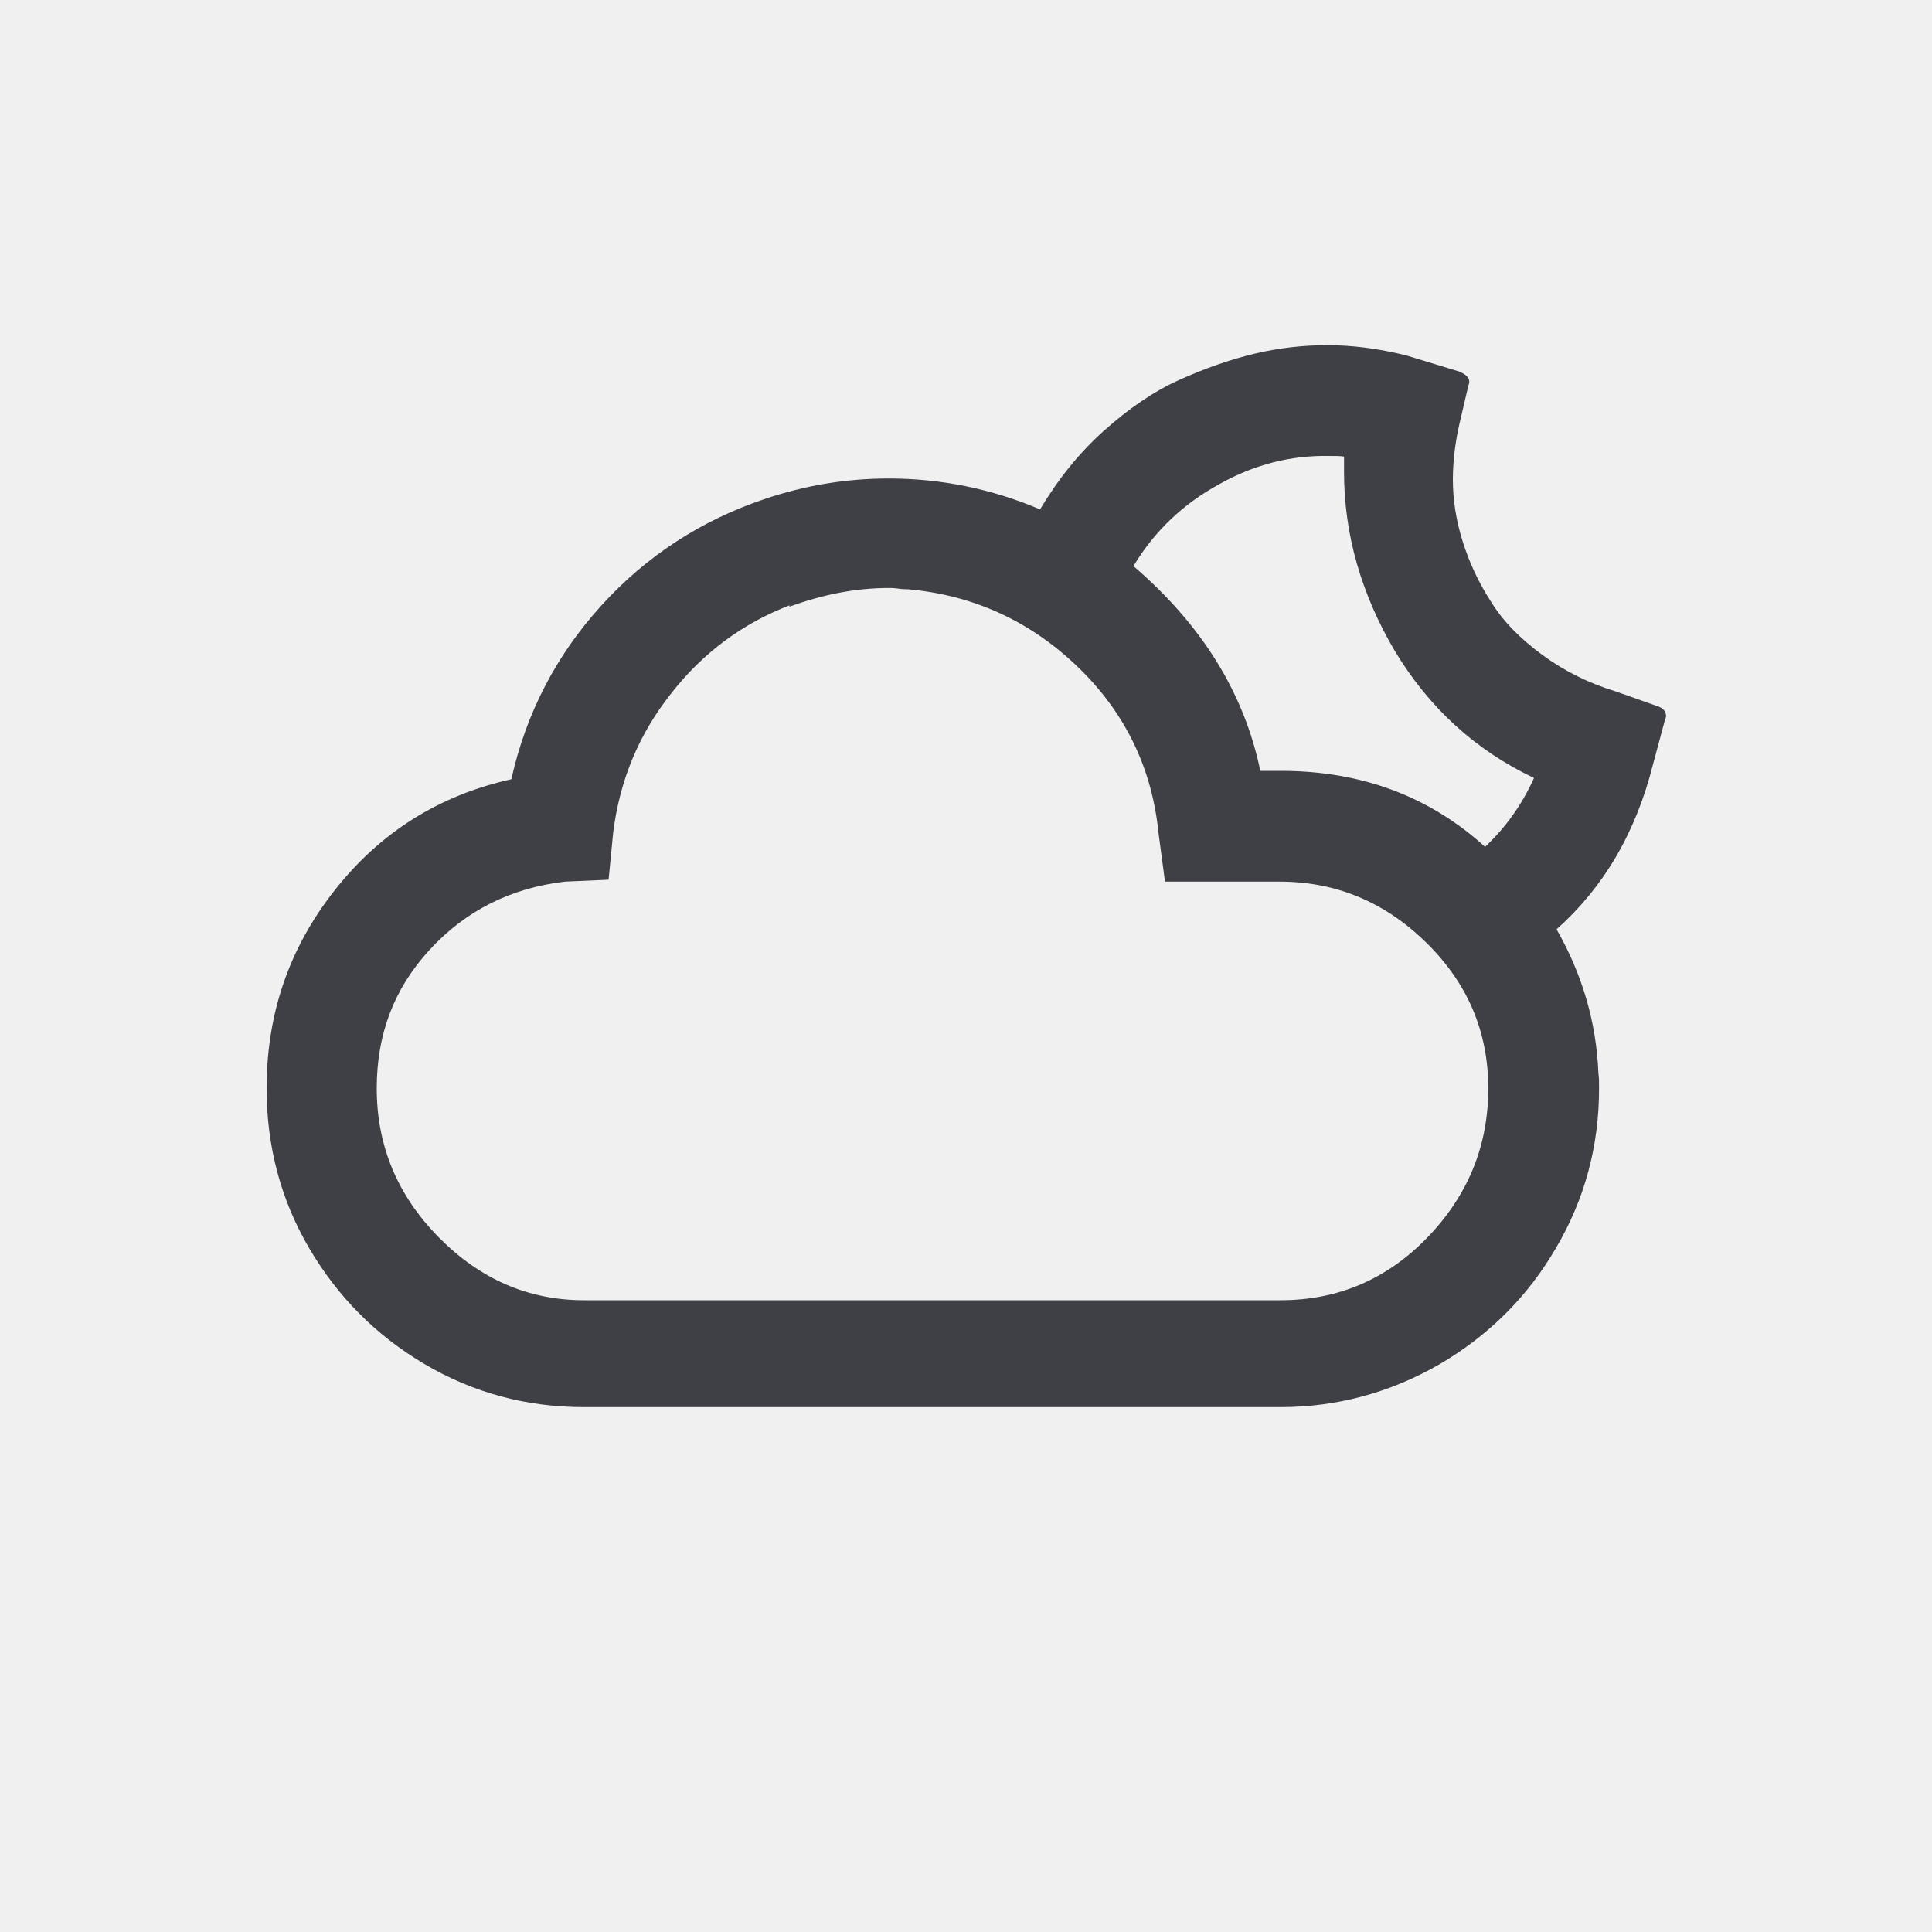
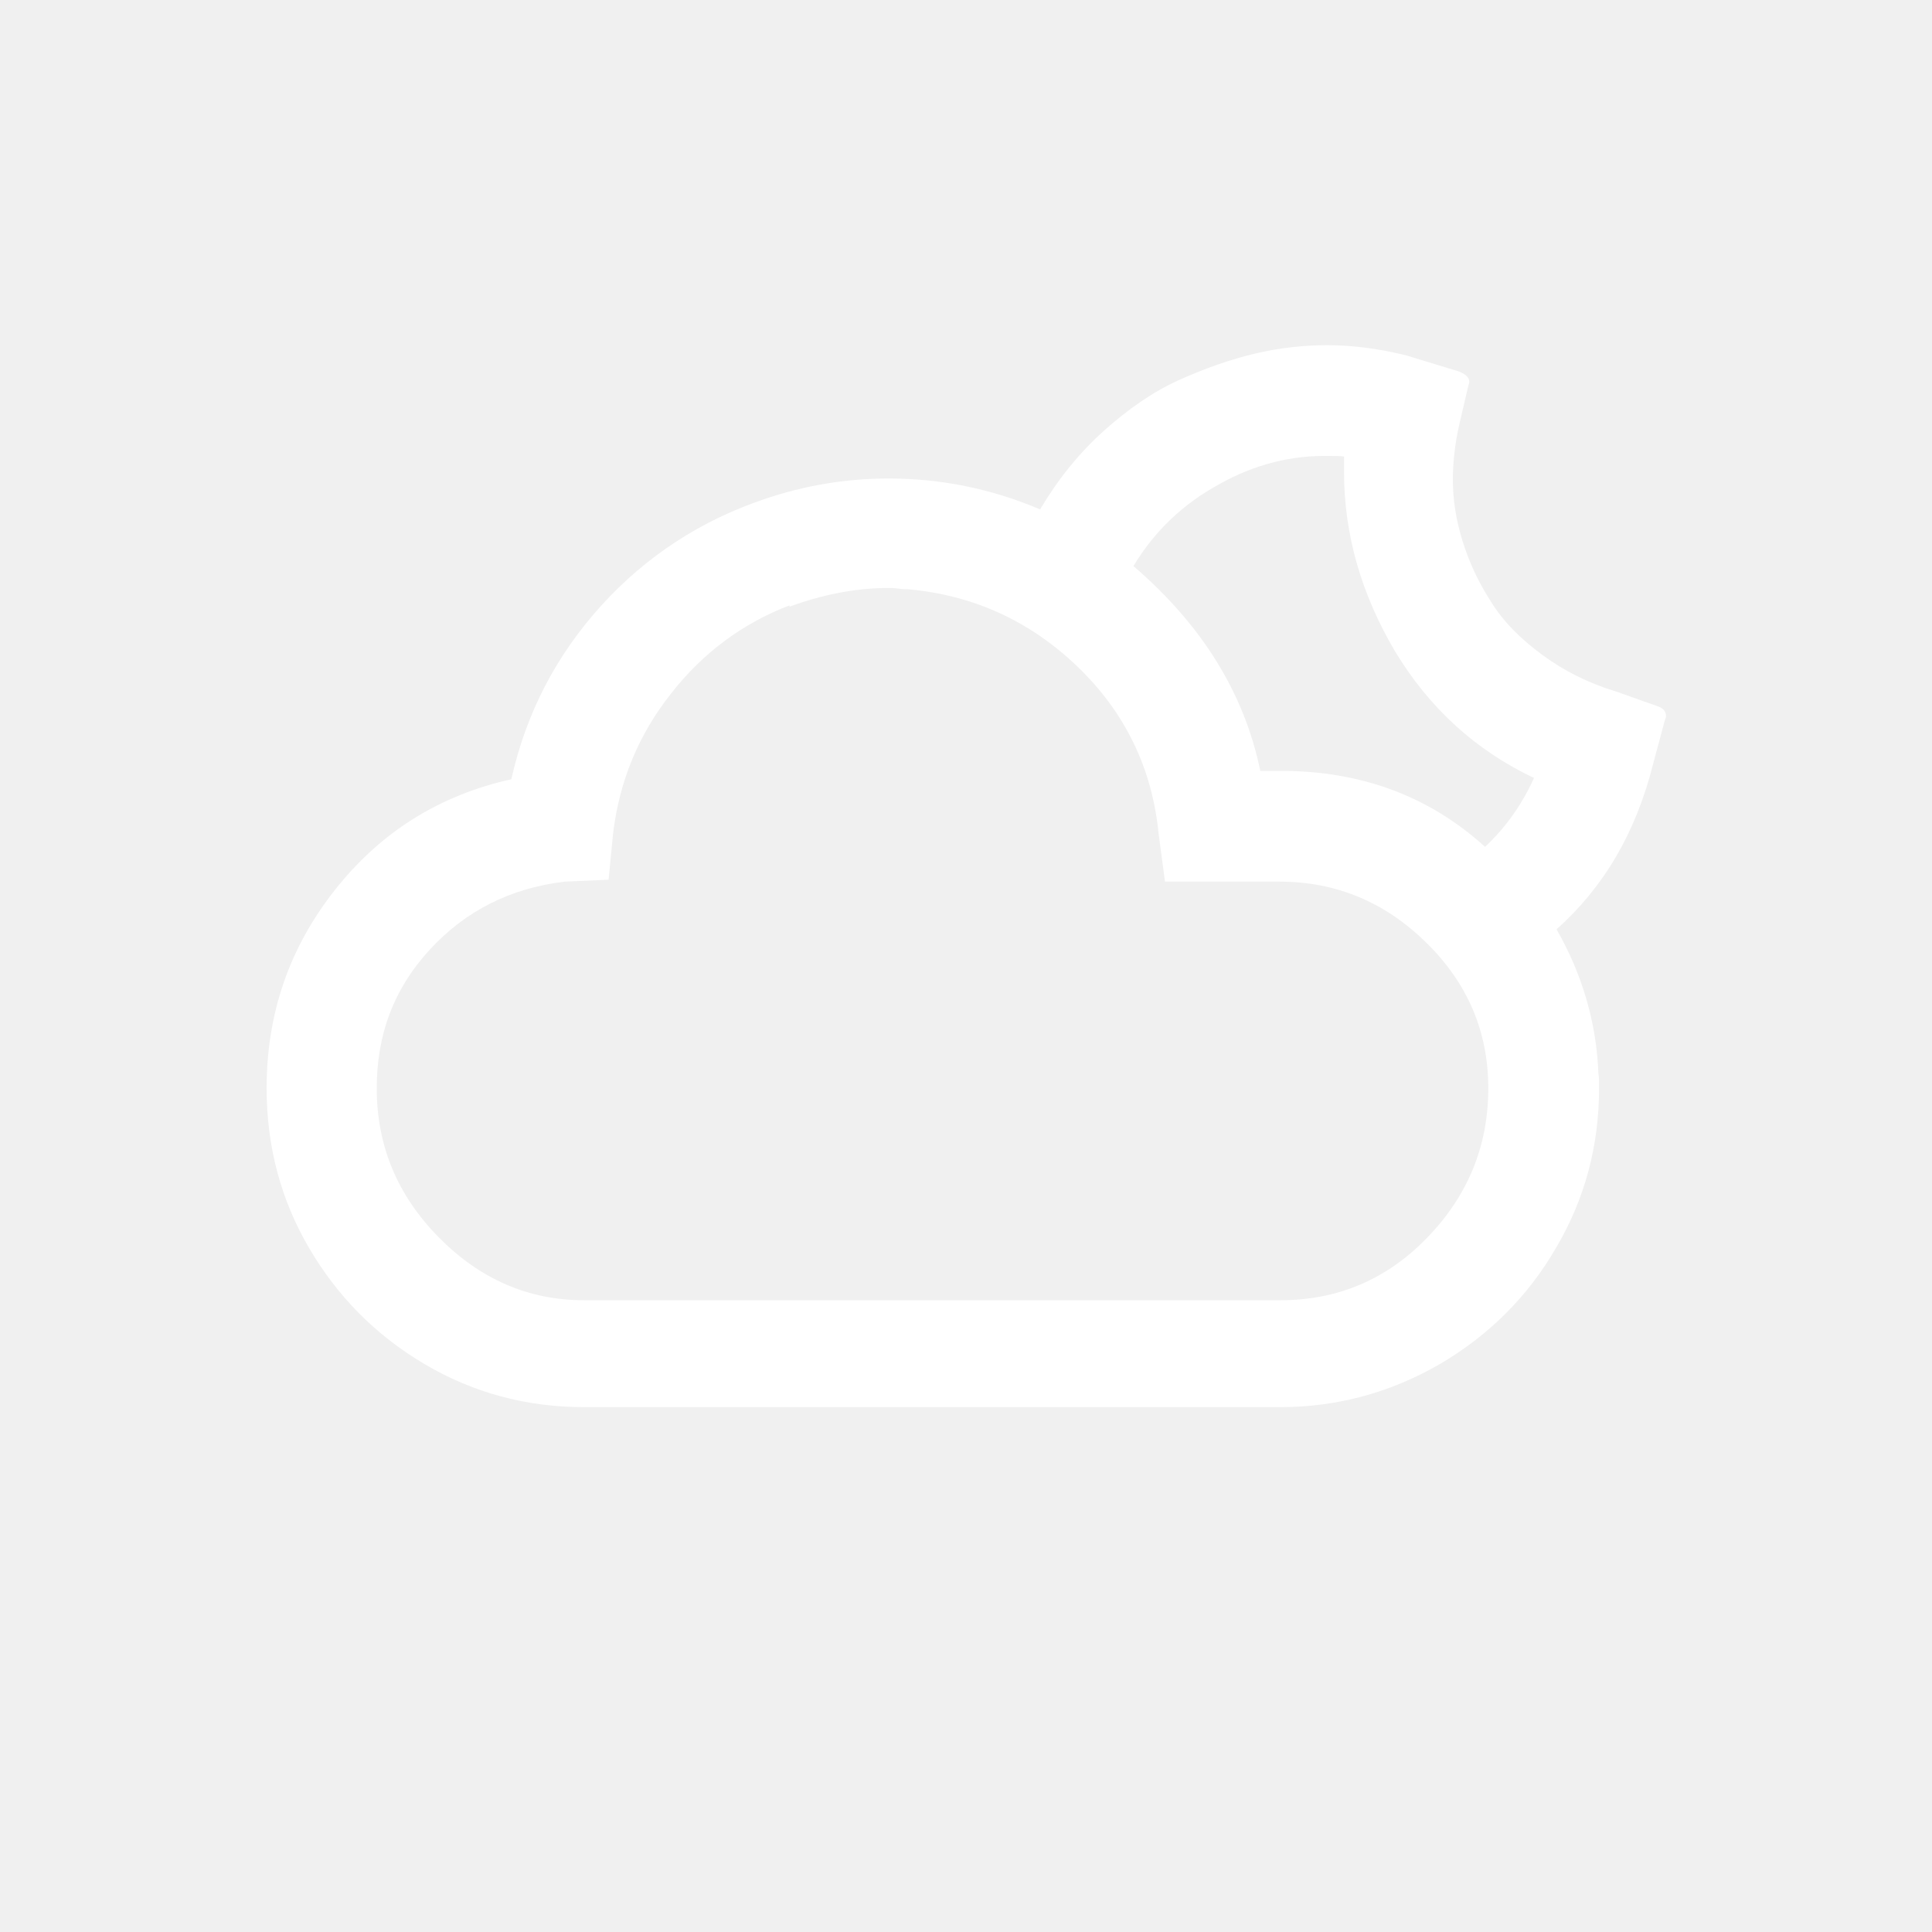
<svg x="0px" y="0px" viewBox="0 0 30 30">
-   <path fill="#3F3F46" d="M4.14,16.9c0-1.16,0.35-2.18,1.06-3.08s1.62-1.47,2.74-1.72c0.23-1.03,0.7-1.93,1.4-2.7c0.7-0.77,1.55-1.32,2.53-1.65c0.62-0.21,1.26-0.32,1.93-0.32c0.81,0,1.6,0.16,2.35,0.48c0.28-0.47,0.61-0.88,0.99-1.22c0.38-0.34,0.77-0.61,1.17-0.79c0.4-0.18,0.8-0.32,1.18-0.41s0.76-0.13,1.12-0.13c0.38,0,0.79,0.05,1.23,0.16l0.82,0.25c0.14,0.06,0.18,0.13,0.14,0.22l-0.14,0.6c-0.07,0.31-0.1,0.6-0.1,0.86c0,0.31,0.05,0.63,0.15,0.95c0.1,0.32,0.24,0.63,0.44,0.94c0.19,0.31,0.46,0.58,0.8,0.83c0.34,0.25,0.72,0.44,1.15,0.57l0.62,0.22c0.1,0.03,0.15,0.08,0.15,0.16c0,0.02-0.01,0.04-0.02,0.07l-0.18,0.67c-0.27,1.08-0.78,1.93-1.5,2.57c0.4,0.7,0.62,1.45,0.65,2.24c0.01,0.05,0.01,0.12,0.01,0.23c0,0.89-0.22,1.72-0.67,2.48c-0.44,0.76-1.05,1.36-1.8,1.8c-0.76,0.44-1.59,0.67-2.48,0.67H9.07c-0.89,0-1.72-0.22-2.48-0.67s-1.35-1.05-1.79-1.8S4.14,17.8,4.14,16.9z M5.85,16.9c0,0.89,0.32,1.66,0.96,2.31c0.64,0.65,1.39,0.98,2.26,0.98h10.81c0.89,0,1.65-0.32,2.28-0.97s0.95-1.42,0.95-2.32c0-0.88-0.32-1.63-0.96-2.26c-0.64-0.63-1.4-0.95-2.28-0.95h-1.78l-0.1-0.75c-0.1-1.01-0.52-1.88-1.26-2.59s-1.62-1.11-2.63-1.2c-0.03,0-0.08,0-0.15-0.01c-0.07-0.01-0.11-0.01-0.15-0.01c-0.51,0-1.02,0.1-1.54,0.29V9.4c-0.73,0.28-1.35,0.74-1.84,1.37c-0.5,0.63-0.8,1.35-0.9,2.17l-0.07,0.72l-0.68,0.03c-0.84,0.1-1.54,0.45-2.1,1.06S5.85,16.07,5.85,16.9z M17.6,8.79c1.06,0.91,1.72,1.97,1.97,3.18h0.32c1.24,0,2.3,0.39,3.17,1.18c0.33-0.31,0.58-0.67,0.76-1.07c-0.91-0.43-1.63-1.09-2.16-1.97c-0.52-0.88-0.79-1.81-0.79-2.78V7.09c-0.05-0.01-0.13-0.01-0.24-0.01c-0.58-0.01-1.15,0.13-1.7,0.44C18.38,7.82,17.93,8.24,17.6,8.79z" />
+   <path fill="white" d="M4.14,16.9c0-1.16,0.35-2.18,1.06-3.08s1.62-1.47,2.74-1.72c0.23-1.03,0.7-1.93,1.4-2.7c0.7-0.77,1.55-1.32,2.53-1.65c0.62-0.21,1.26-0.32,1.93-0.32c0.81,0,1.6,0.16,2.35,0.48c0.28-0.47,0.61-0.88,0.99-1.22c0.38-0.34,0.77-0.61,1.17-0.79c0.4-0.18,0.8-0.32,1.18-0.41s0.76-0.13,1.12-0.13c0.38,0,0.79,0.05,1.23,0.16l0.82,0.25c0.14,0.06,0.18,0.13,0.14,0.22l-0.14,0.6c-0.07,0.31-0.1,0.6-0.1,0.86c0,0.31,0.05,0.63,0.15,0.95c0.1,0.32,0.24,0.63,0.44,0.94c0.19,0.31,0.46,0.58,0.8,0.83c0.34,0.25,0.72,0.44,1.15,0.57l0.62,0.22c0.1,0.03,0.15,0.08,0.15,0.16c0,0.02-0.01,0.04-0.02,0.07l-0.18,0.67c-0.27,1.08-0.78,1.93-1.5,2.57c0.4,0.7,0.62,1.45,0.65,2.24c0.01,0.05,0.01,0.12,0.01,0.23c0,0.89-0.22,1.72-0.67,2.48c-0.44,0.76-1.05,1.36-1.8,1.8c-0.76,0.44-1.59,0.67-2.48,0.67H9.07c-0.89,0-1.72-0.22-2.48-0.67s-1.35-1.05-1.79-1.8S4.14,17.8,4.14,16.9z M5.85,16.9c0,0.89,0.32,1.66,0.96,2.31c0.64,0.65,1.39,0.98,2.26,0.98h10.81c0.89,0,1.65-0.32,2.28-0.97s0.95-1.42,0.95-2.32c0-0.88-0.32-1.63-0.96-2.26c-0.64-0.63-1.4-0.95-2.28-0.95h-1.78l-0.1-0.75c-0.1-1.01-0.52-1.88-1.26-2.59s-1.62-1.11-2.63-1.2c-0.03,0-0.08,0-0.15-0.01c-0.07-0.01-0.11-0.01-0.15-0.01c-0.51,0-1.02,0.1-1.54,0.29V9.4c-0.73,0.28-1.35,0.74-1.84,1.37c-0.5,0.63-0.8,1.35-0.9,2.17l-0.07,0.72l-0.68,0.03c-0.84,0.1-1.54,0.45-2.1,1.06S5.85,16.07,5.85,16.9z M17.6,8.79c1.06,0.91,1.72,1.97,1.97,3.18h0.32c1.24,0,2.3,0.39,3.17,1.18c0.33-0.31,0.58-0.67,0.76-1.07c-0.91-0.43-1.63-1.09-2.16-1.97c-0.52-0.88-0.79-1.81-0.79-2.78V7.09c-0.05-0.01-0.13-0.01-0.24-0.01c-0.58-0.01-1.15,0.13-1.7,0.44C18.38,7.82,17.93,8.24,17.6,8.79z" />
</svg>
